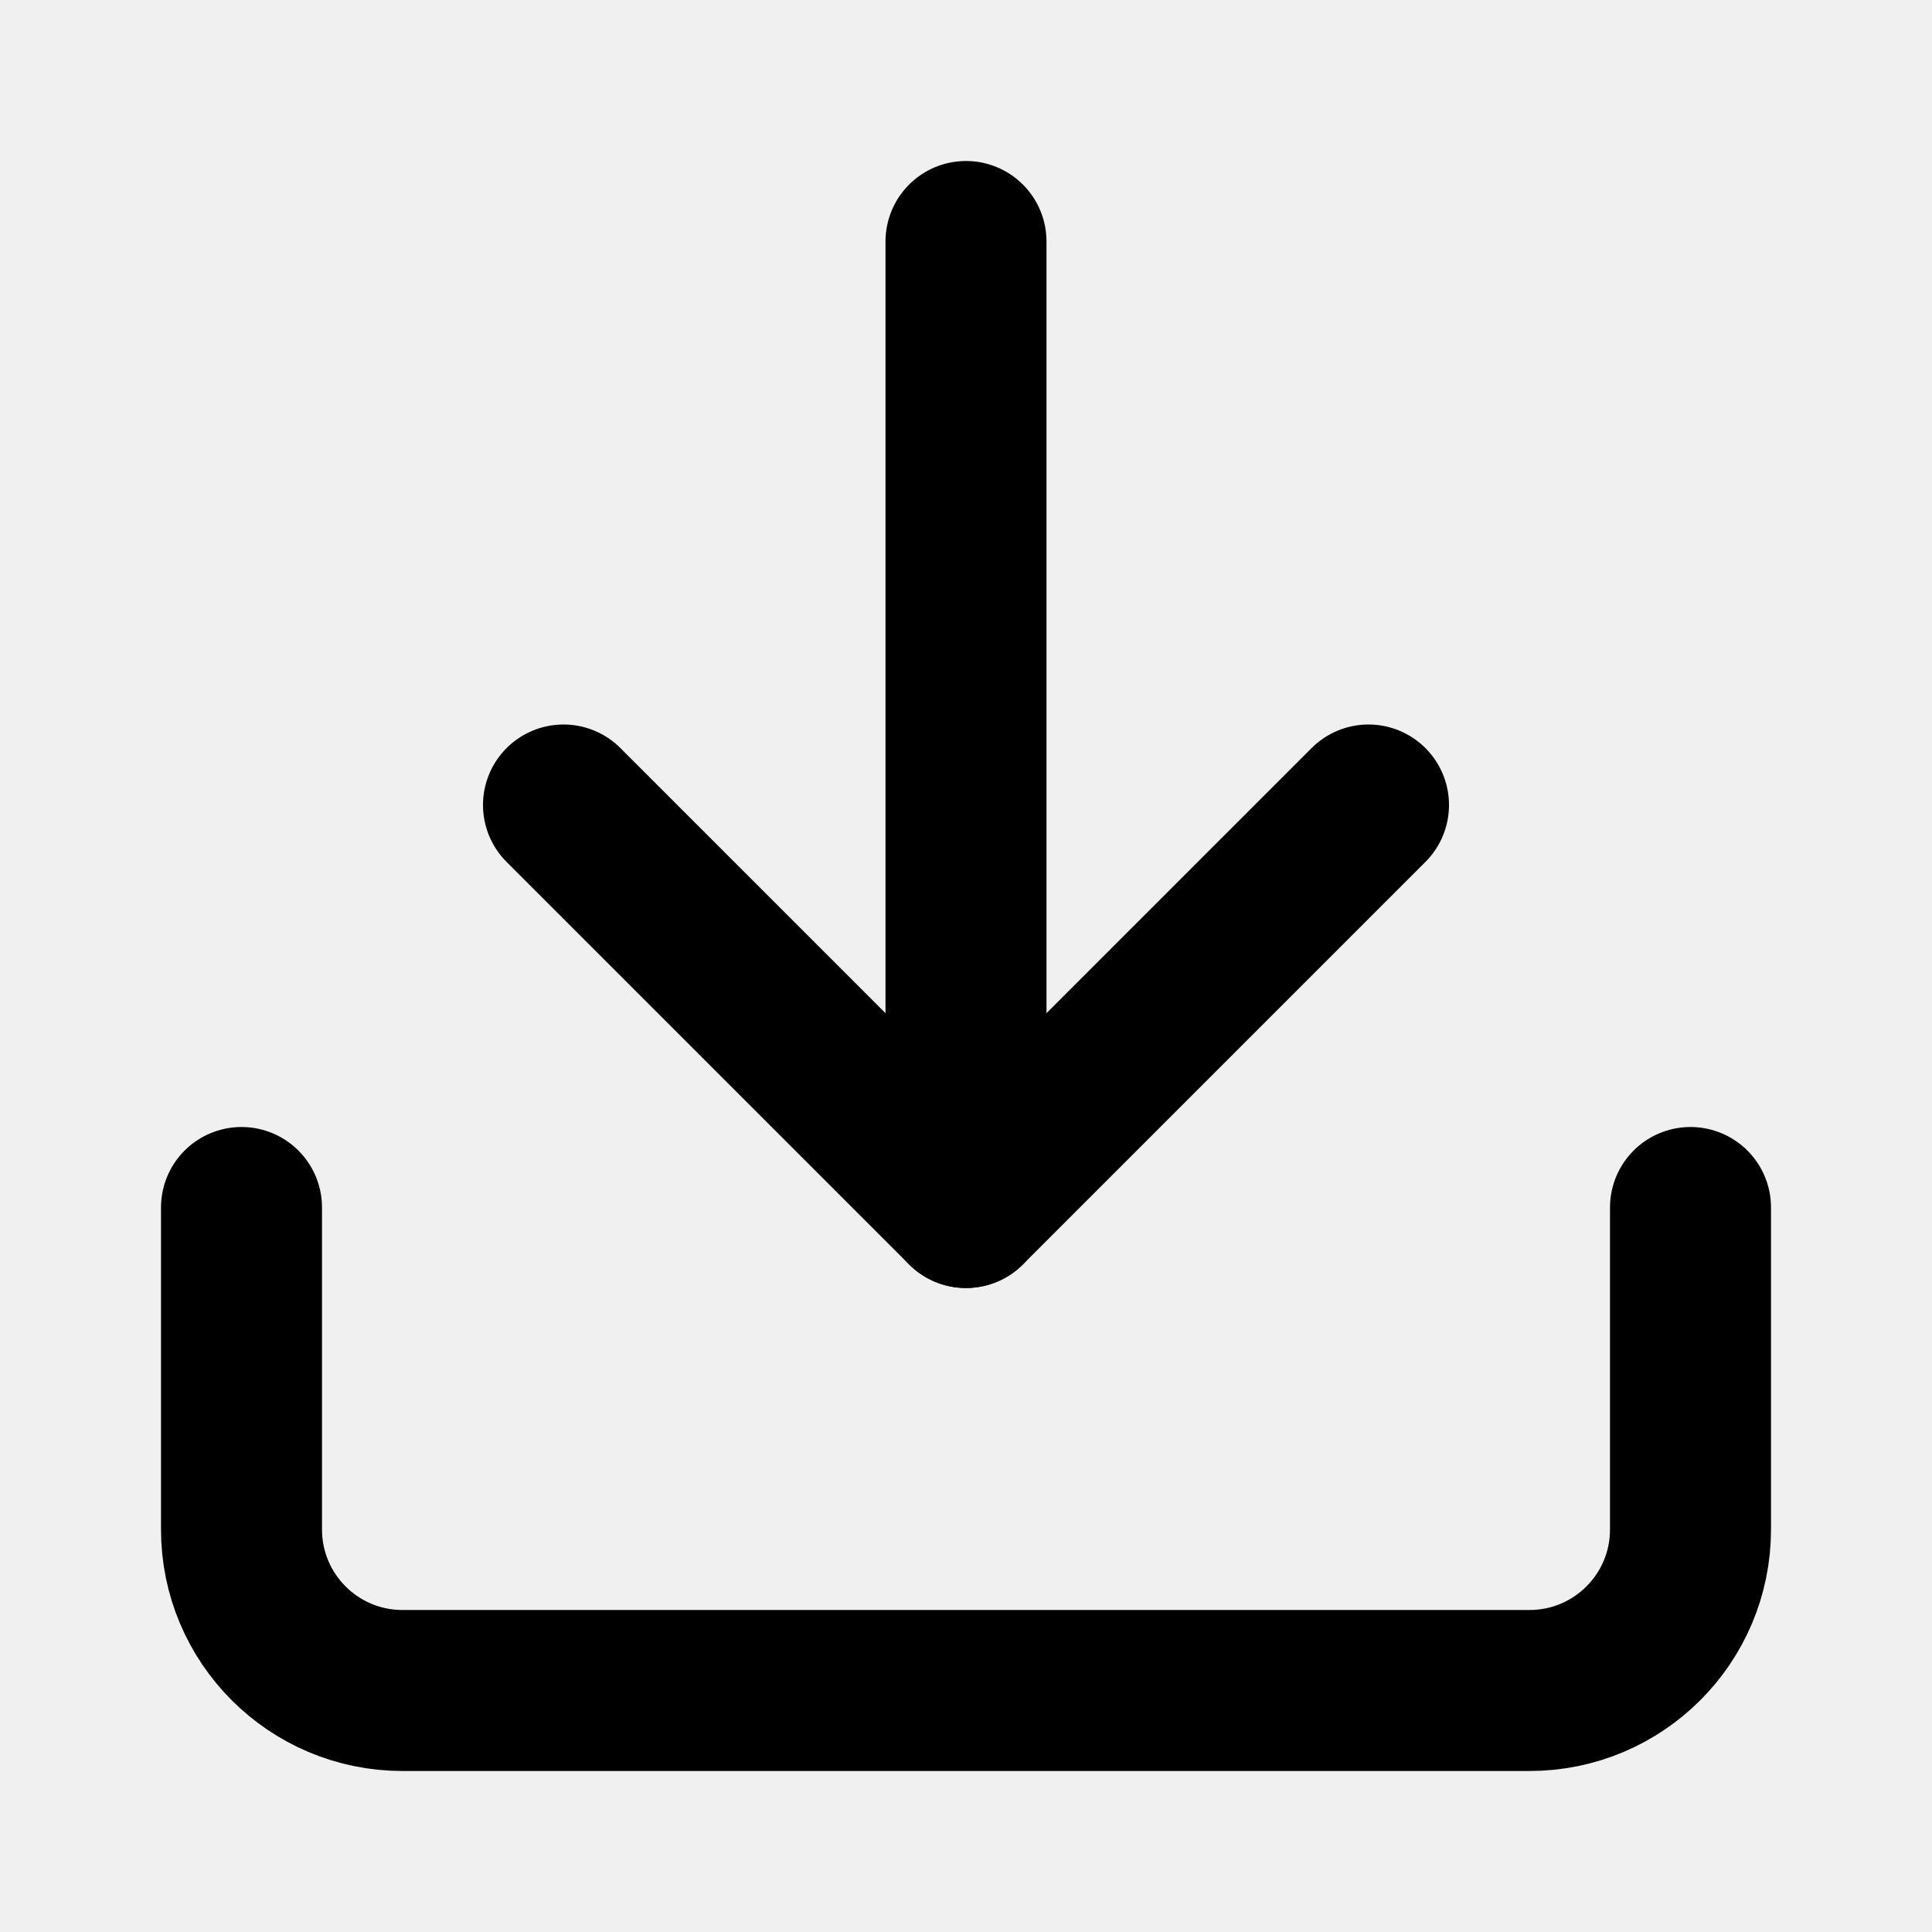
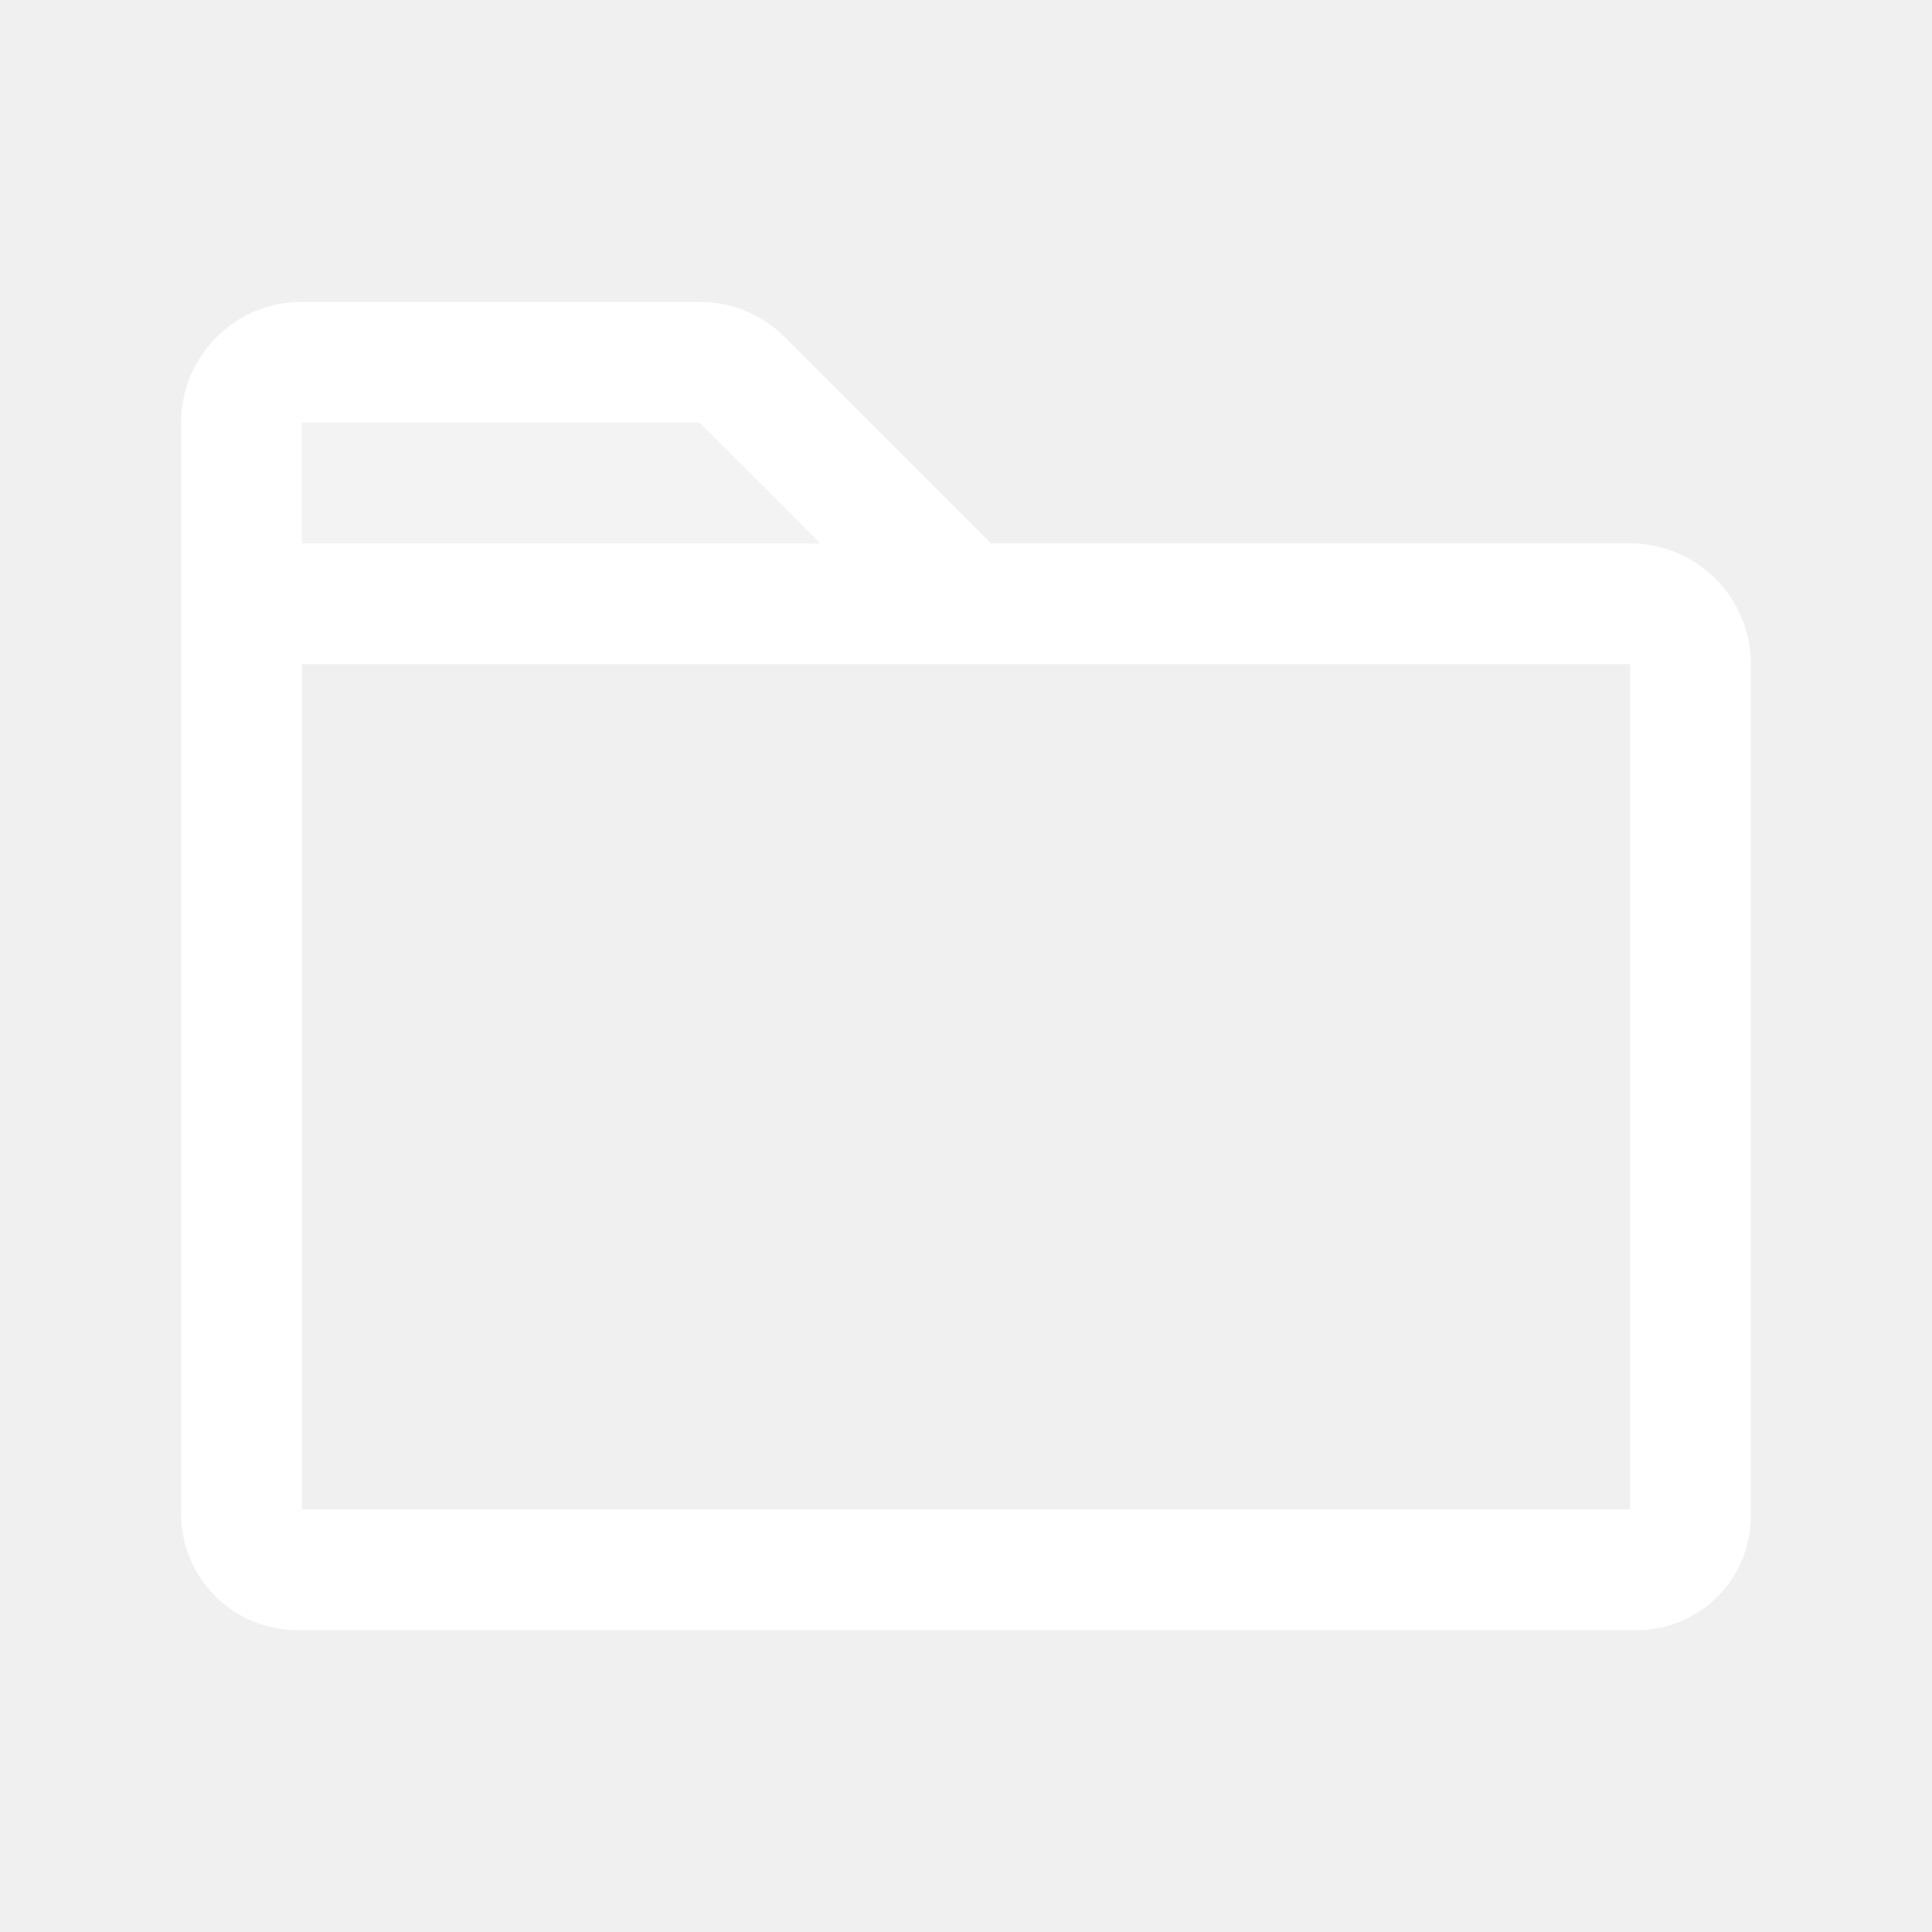
- <svg xmlns="http://www.w3.org/2000/svg" width="24" height="24" viewBox="0 0 24 24" fill="none" stroke="currentColor" stroke-width="2" stroke-linecap="round" stroke-linejoin="round">
-   <path d="M21 15v4a2 2 0 0 1-2 2H5a2 2 0 0 1-2-2v-4" />
-   <polyline points="7 10 12 15 17 10" />
-   <line x1="12" y1="15" x2="12" y2="3" />
+ <svg xmlns="http://www.w3.org/2000/svg" viewBox="0 0 256 256" fill="#FFFFFF">
+   <path d="M128,80H32V56a8,8,0,0,1,8-8H92.69a8,8,0,0,1,5.65,2.34Z" opacity="0.2" />
+   <path d="M216,72H131.31L104,44.69A15.86,15.86,0,0,0,92.69,40H40A16,16,0,0,0,24,56V200.62A15.4,15.4,0,0,0,39.38,216H216.89A15.13,15.13,0,0,0,232,200.89V88A16,16,0,0,0,216,72ZM92.69,56l16,16H40V56ZM216,200H40V88H216Z" />
</svg>
